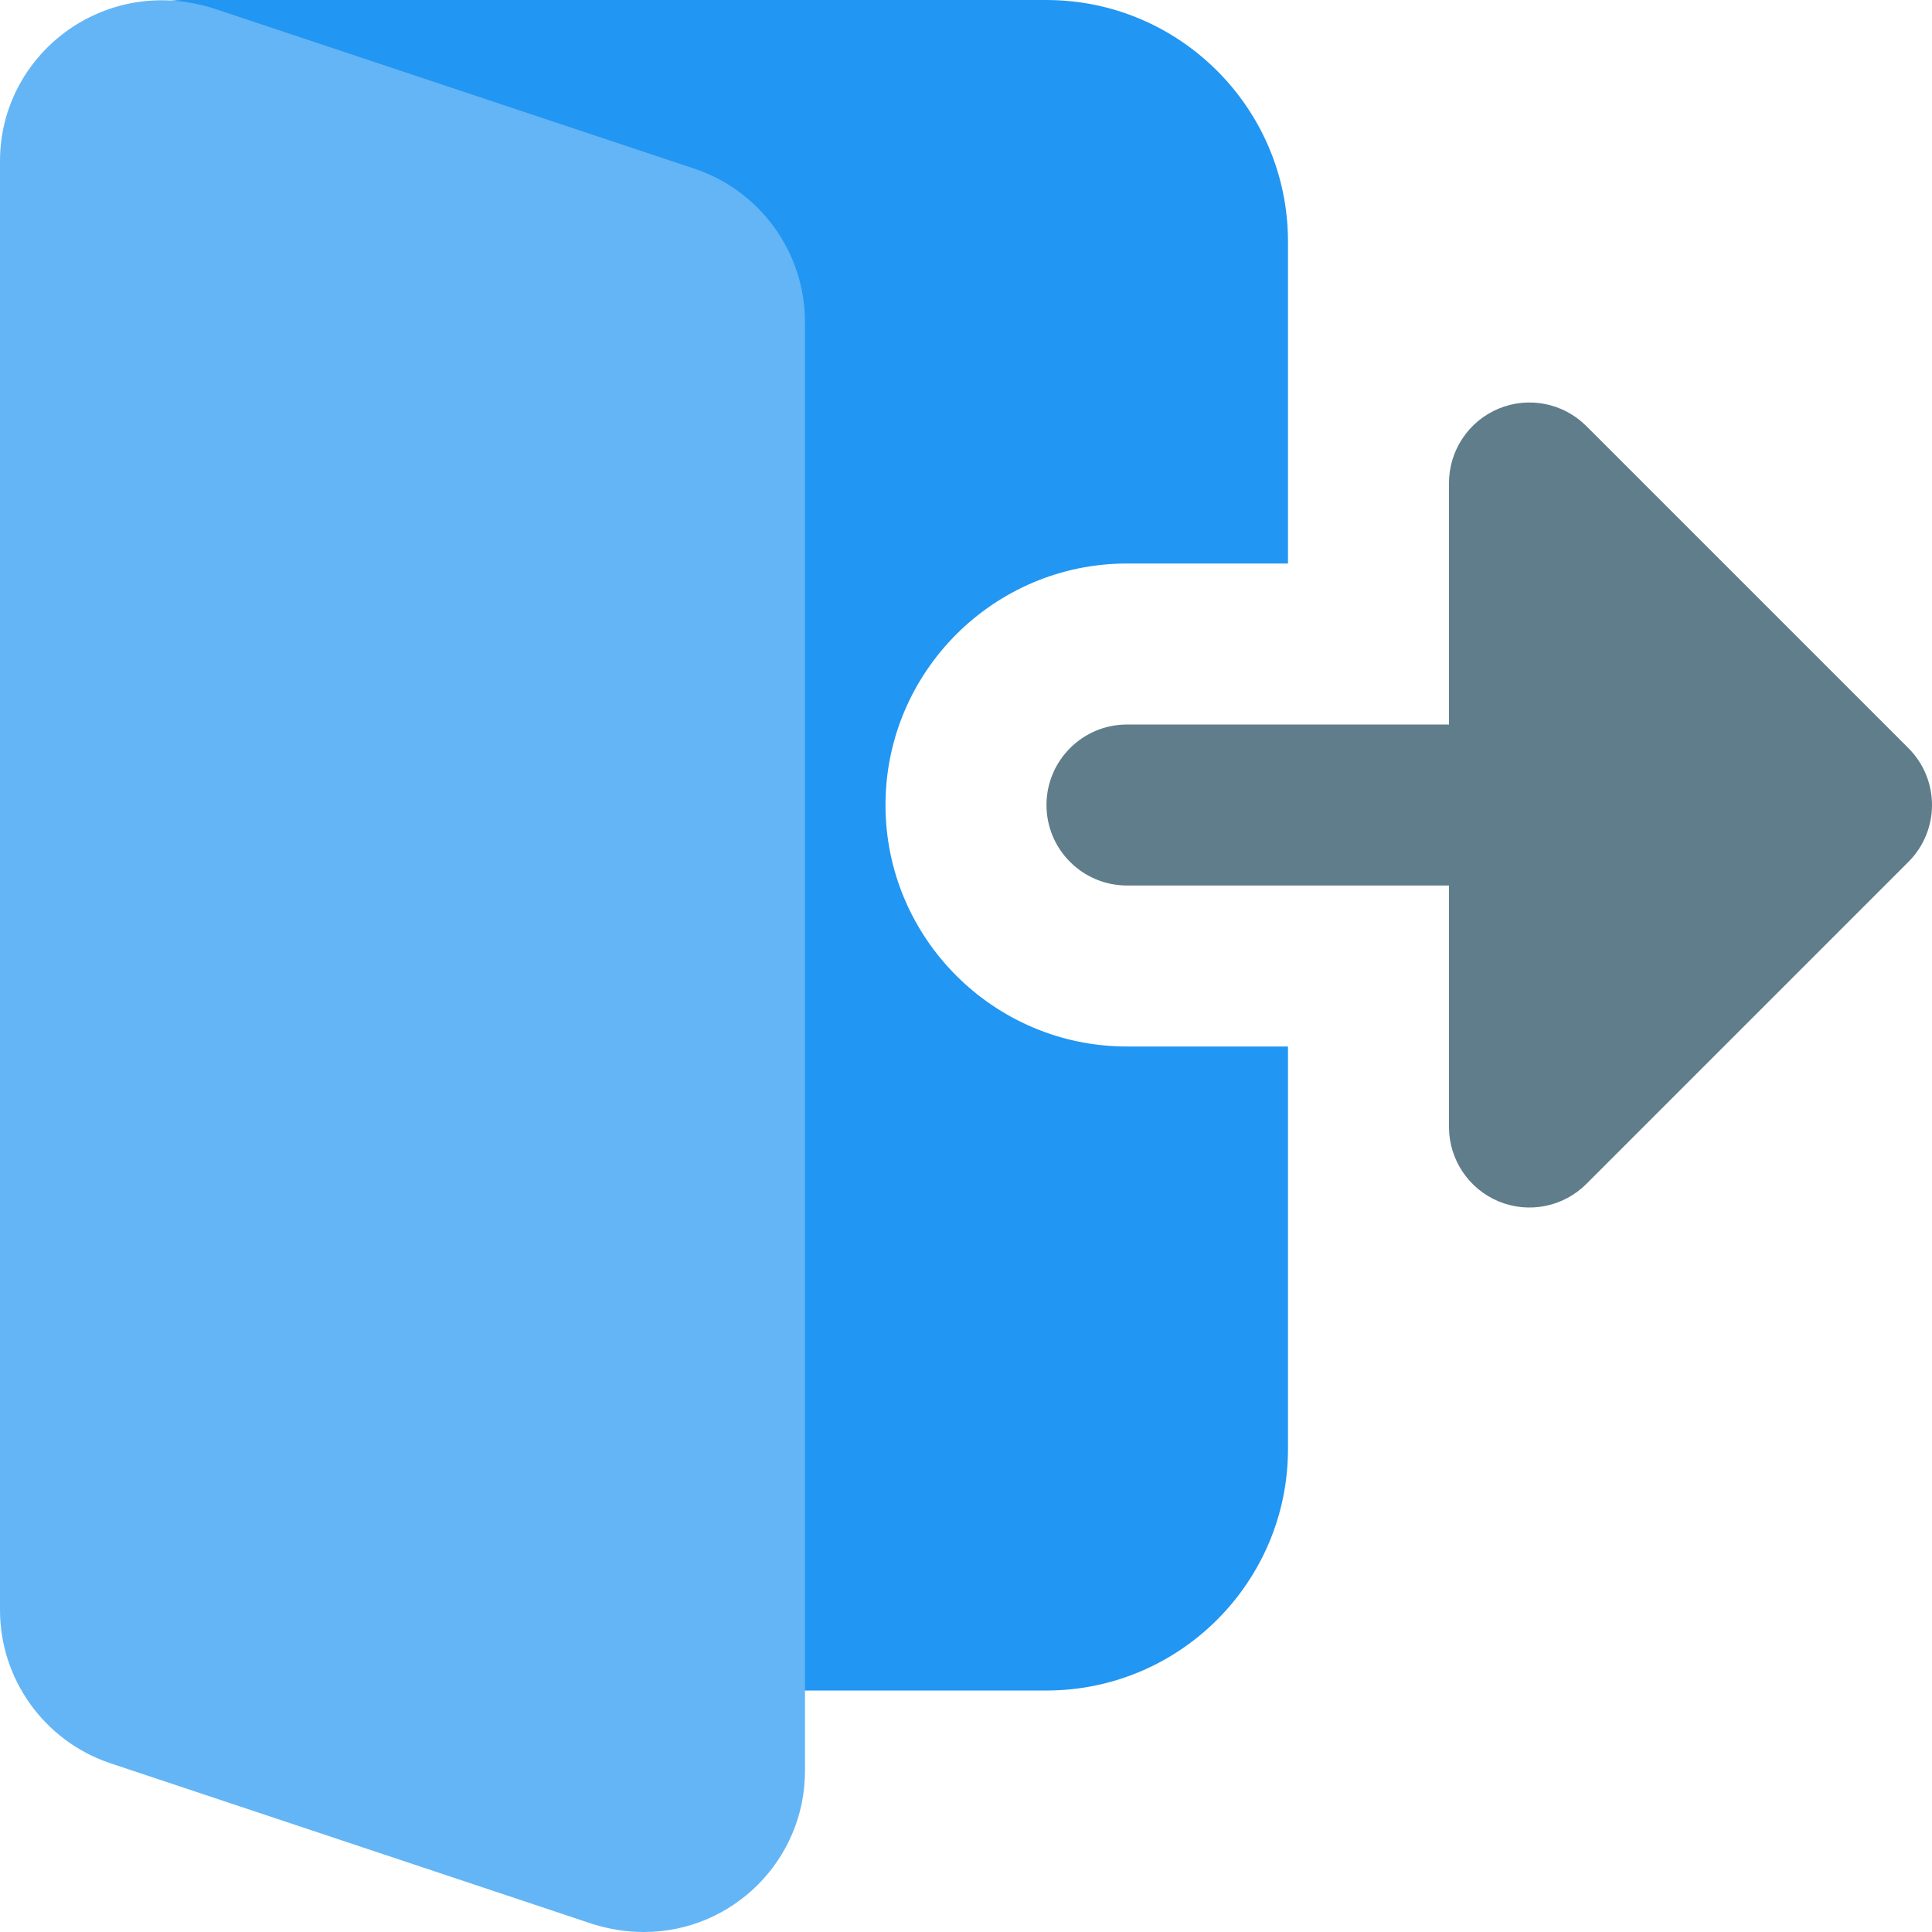
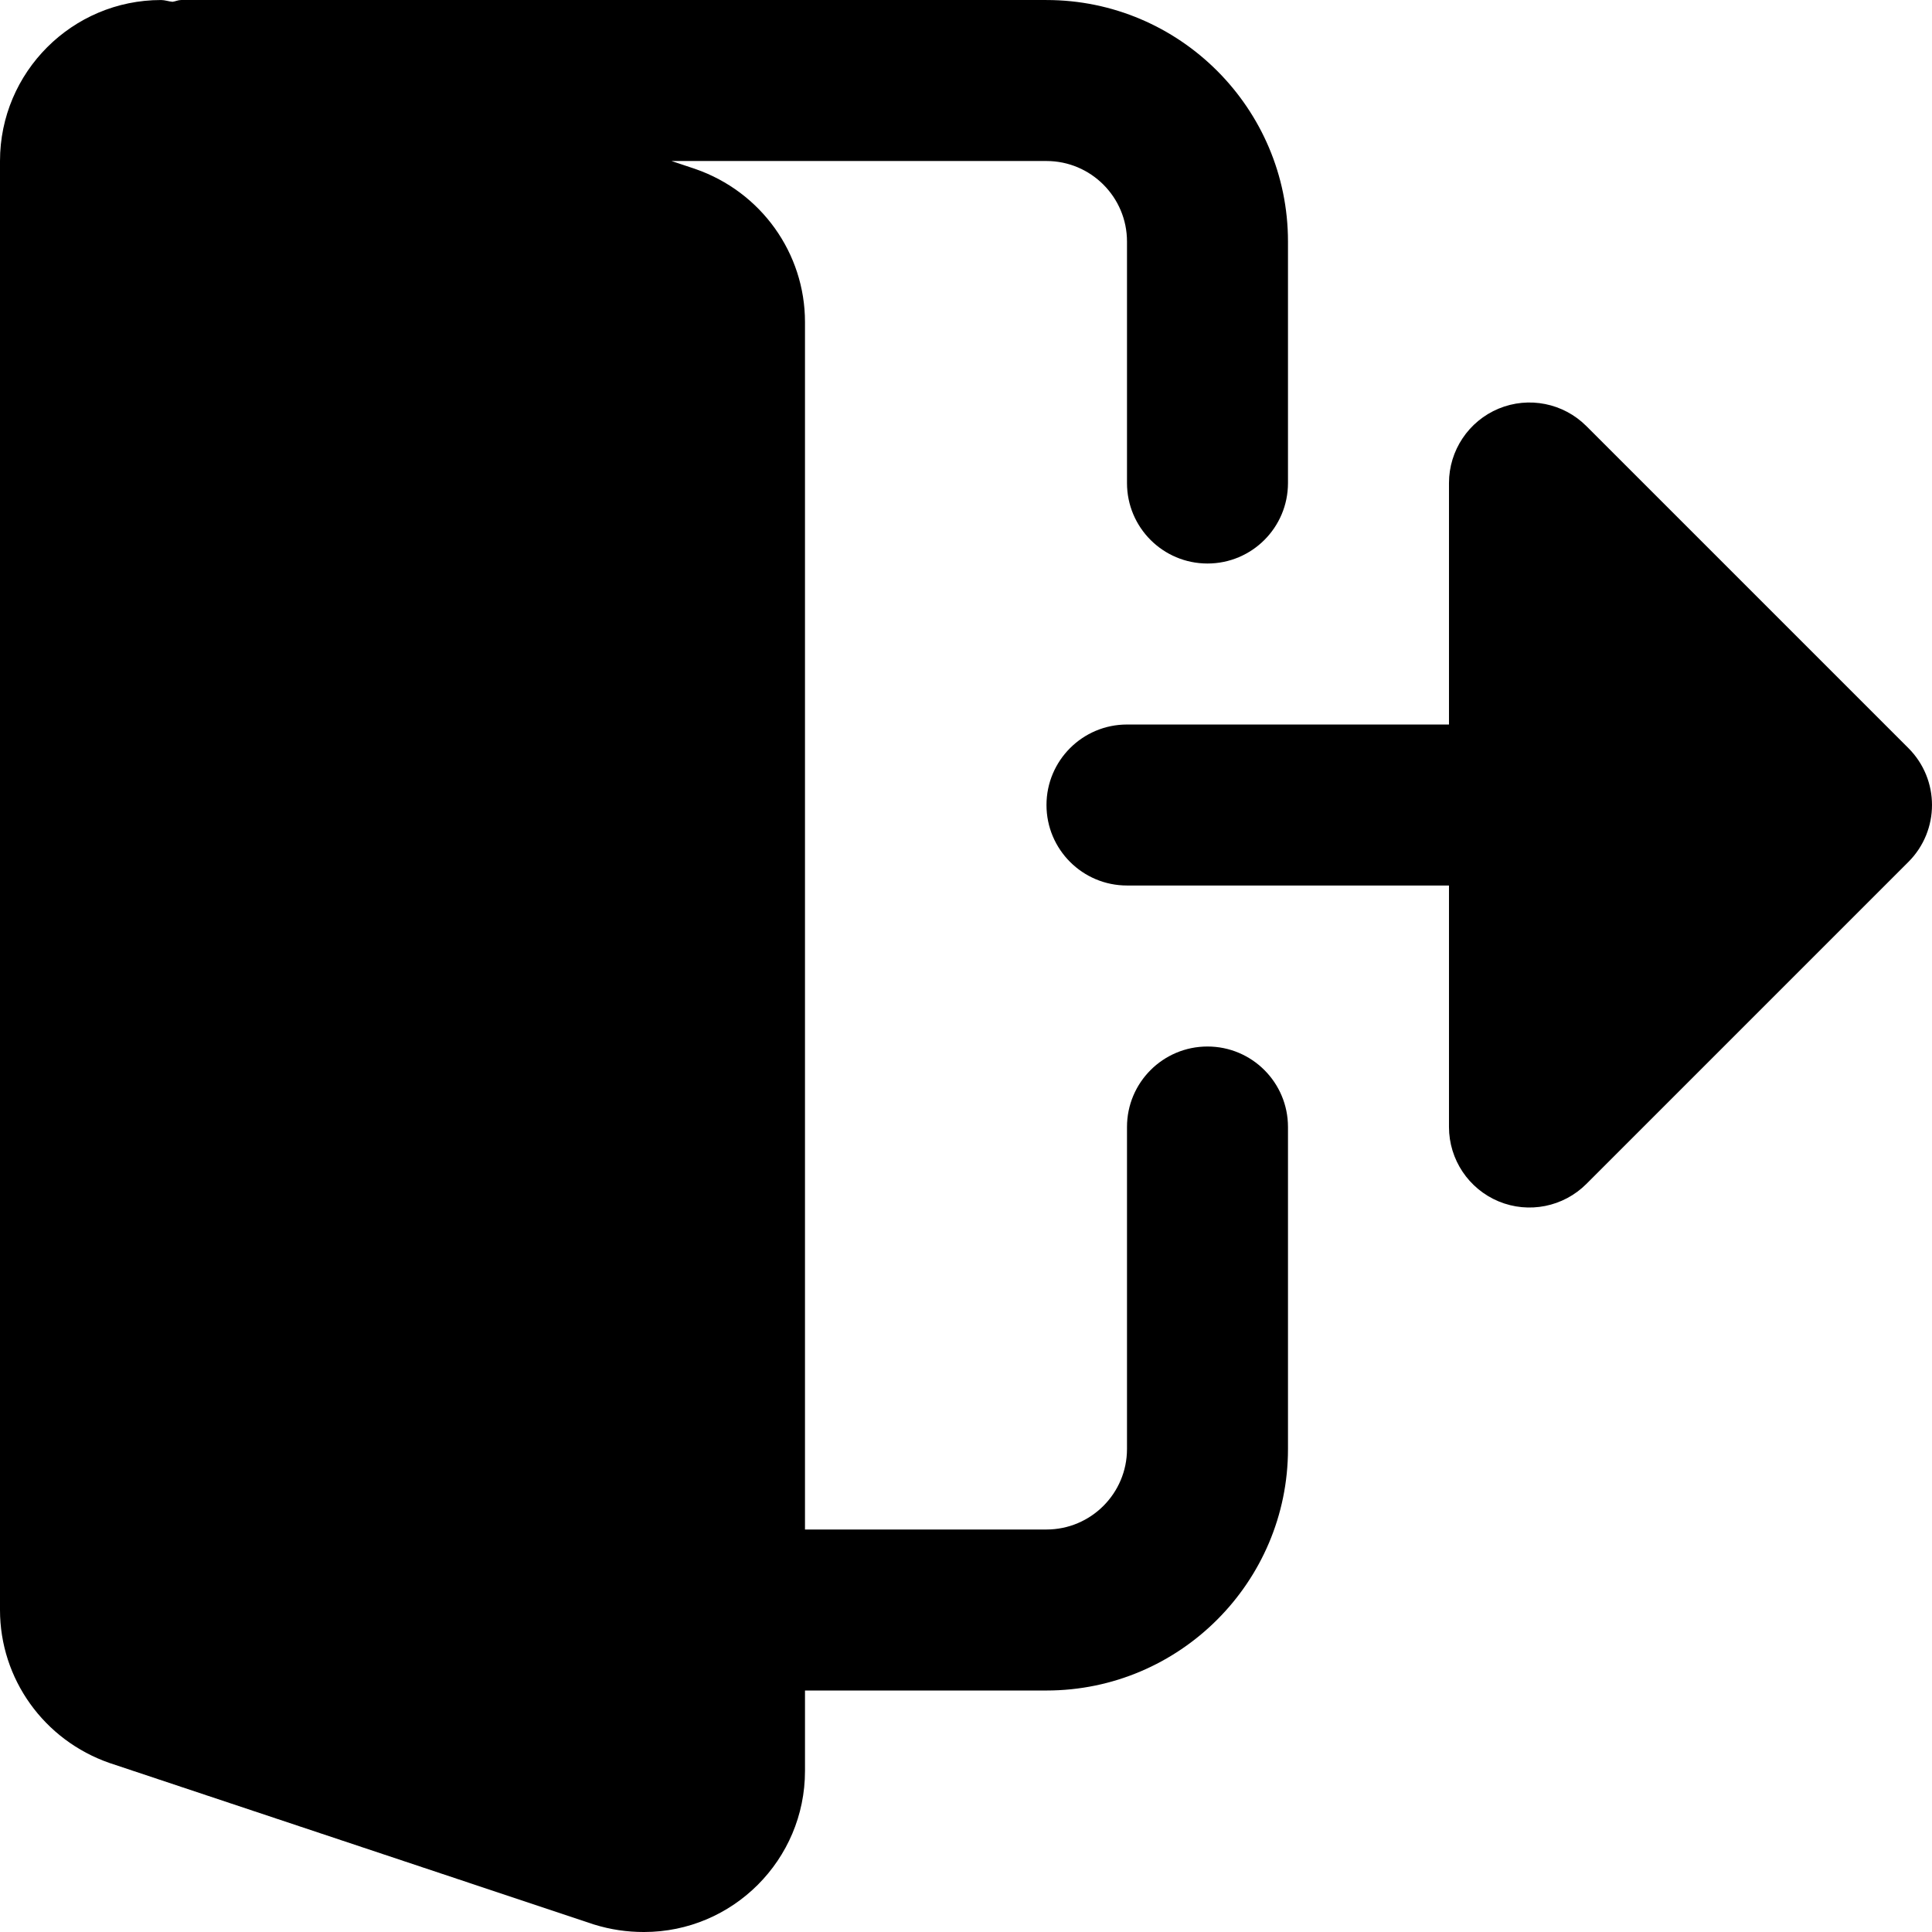
<svg xmlns="http://www.w3.org/2000/svg" height="512pt" viewBox="0 0 512.005 512" width="512pt">
-   <path d="m298.668 277.336c-35.285 0-64-28.715-64-64 0-35.285 28.715-64 64-64h42.664v-85.332c0-35.285-28.715-64-64-64h-229.332c-7.02 0-13.59 3.453-17.578 9.234-3.969 5.781-4.863 13.145-2.348 19.691l154.668 405.336c3.137 8.277 11.07 13.738 19.926 13.738h74.664c35.285 0 64-28.715 64-64v-106.668zm0 0" fill="#2196f3" />
-   <path d="m397.164 318.383c-7.957-3.309-13.164-11.094-13.164-19.715v-64h-85.332c-11.777 0-21.336-9.555-21.336-21.332 0-11.777 9.559-21.332 21.336-21.332h85.332v-64c0-8.621 5.207-16.406 13.164-19.715 7.977-3.305 17.152-1.469 23.25 4.633l85.336 85.332c8.34 8.34 8.34 21.824 0 30.164l-85.336 85.336c-6.098 6.098-15.273 7.934-23.25 4.629zm0 0" fill="#607d8b" />
-   <path d="m184.449 44.844-128.191-42.73c-28.93-8.895-56.258 12.461-56.258 40.555v384c0 18.242 11.605 34.52 28.887 40.492l128.168 42.73c4.715 1.449 9.047 2.113 13.613 2.113 23.531 0 42.664-19.137 42.664-42.668v-384c0-18.238-11.605-34.516-28.883-40.492zm0 0" fill="#64b5f6" />
+   <path d="m320 277.336c-11.797 0-21.332 9.559-21.332 21.332v85.336c0 11.754-9.559 21.332-21.336 21.332h-64v-320c0-18.219-11.605-34.496-29.055-40.555l-6.316-2.113h99.371c11.777 0 21.336 9.578 21.336 21.336v64c0 11.773 9.535 21.332 21.332 21.332s21.332-9.559 21.332-21.332v-64c0-35.285-28.715-64-64-64h-229.332c-.812 0-1.492.363-2.281.469-1.027-.086-2.008-.469-3.051-.469-23.531 0-42.668 19.133-42.668 42.664v384c0 18.219 11.605 34.496 29.055 40.555l128.387 42.797c4.352 1.344 8.68 1.984 13.227 1.984 23.531 0 42.664-19.137 42.664-42.668v-21.332h64c35.285 0 64-28.715 64-64v-85.336c0-11.773-9.535-21.332-21.332-21.332zm0 0" />
+   <path d="m505.75 198.254-85.336-85.332c-6.098-6.102-15.273-7.938-23.25-4.633-7.957 3.309-13.164 11.094-13.164 19.715v64h-85.332c-11.777 0-21.336 9.555-21.336 21.332 0 11.777 9.559 21.332 21.336 21.332h85.332v64c0 8.621 5.207 16.406 13.164 19.715 7.977 3.305 17.152 1.469 23.25-4.629l85.336-85.336c8.34-8.34 8.34-21.824 0-30.164zm0 0" />
</svg>
